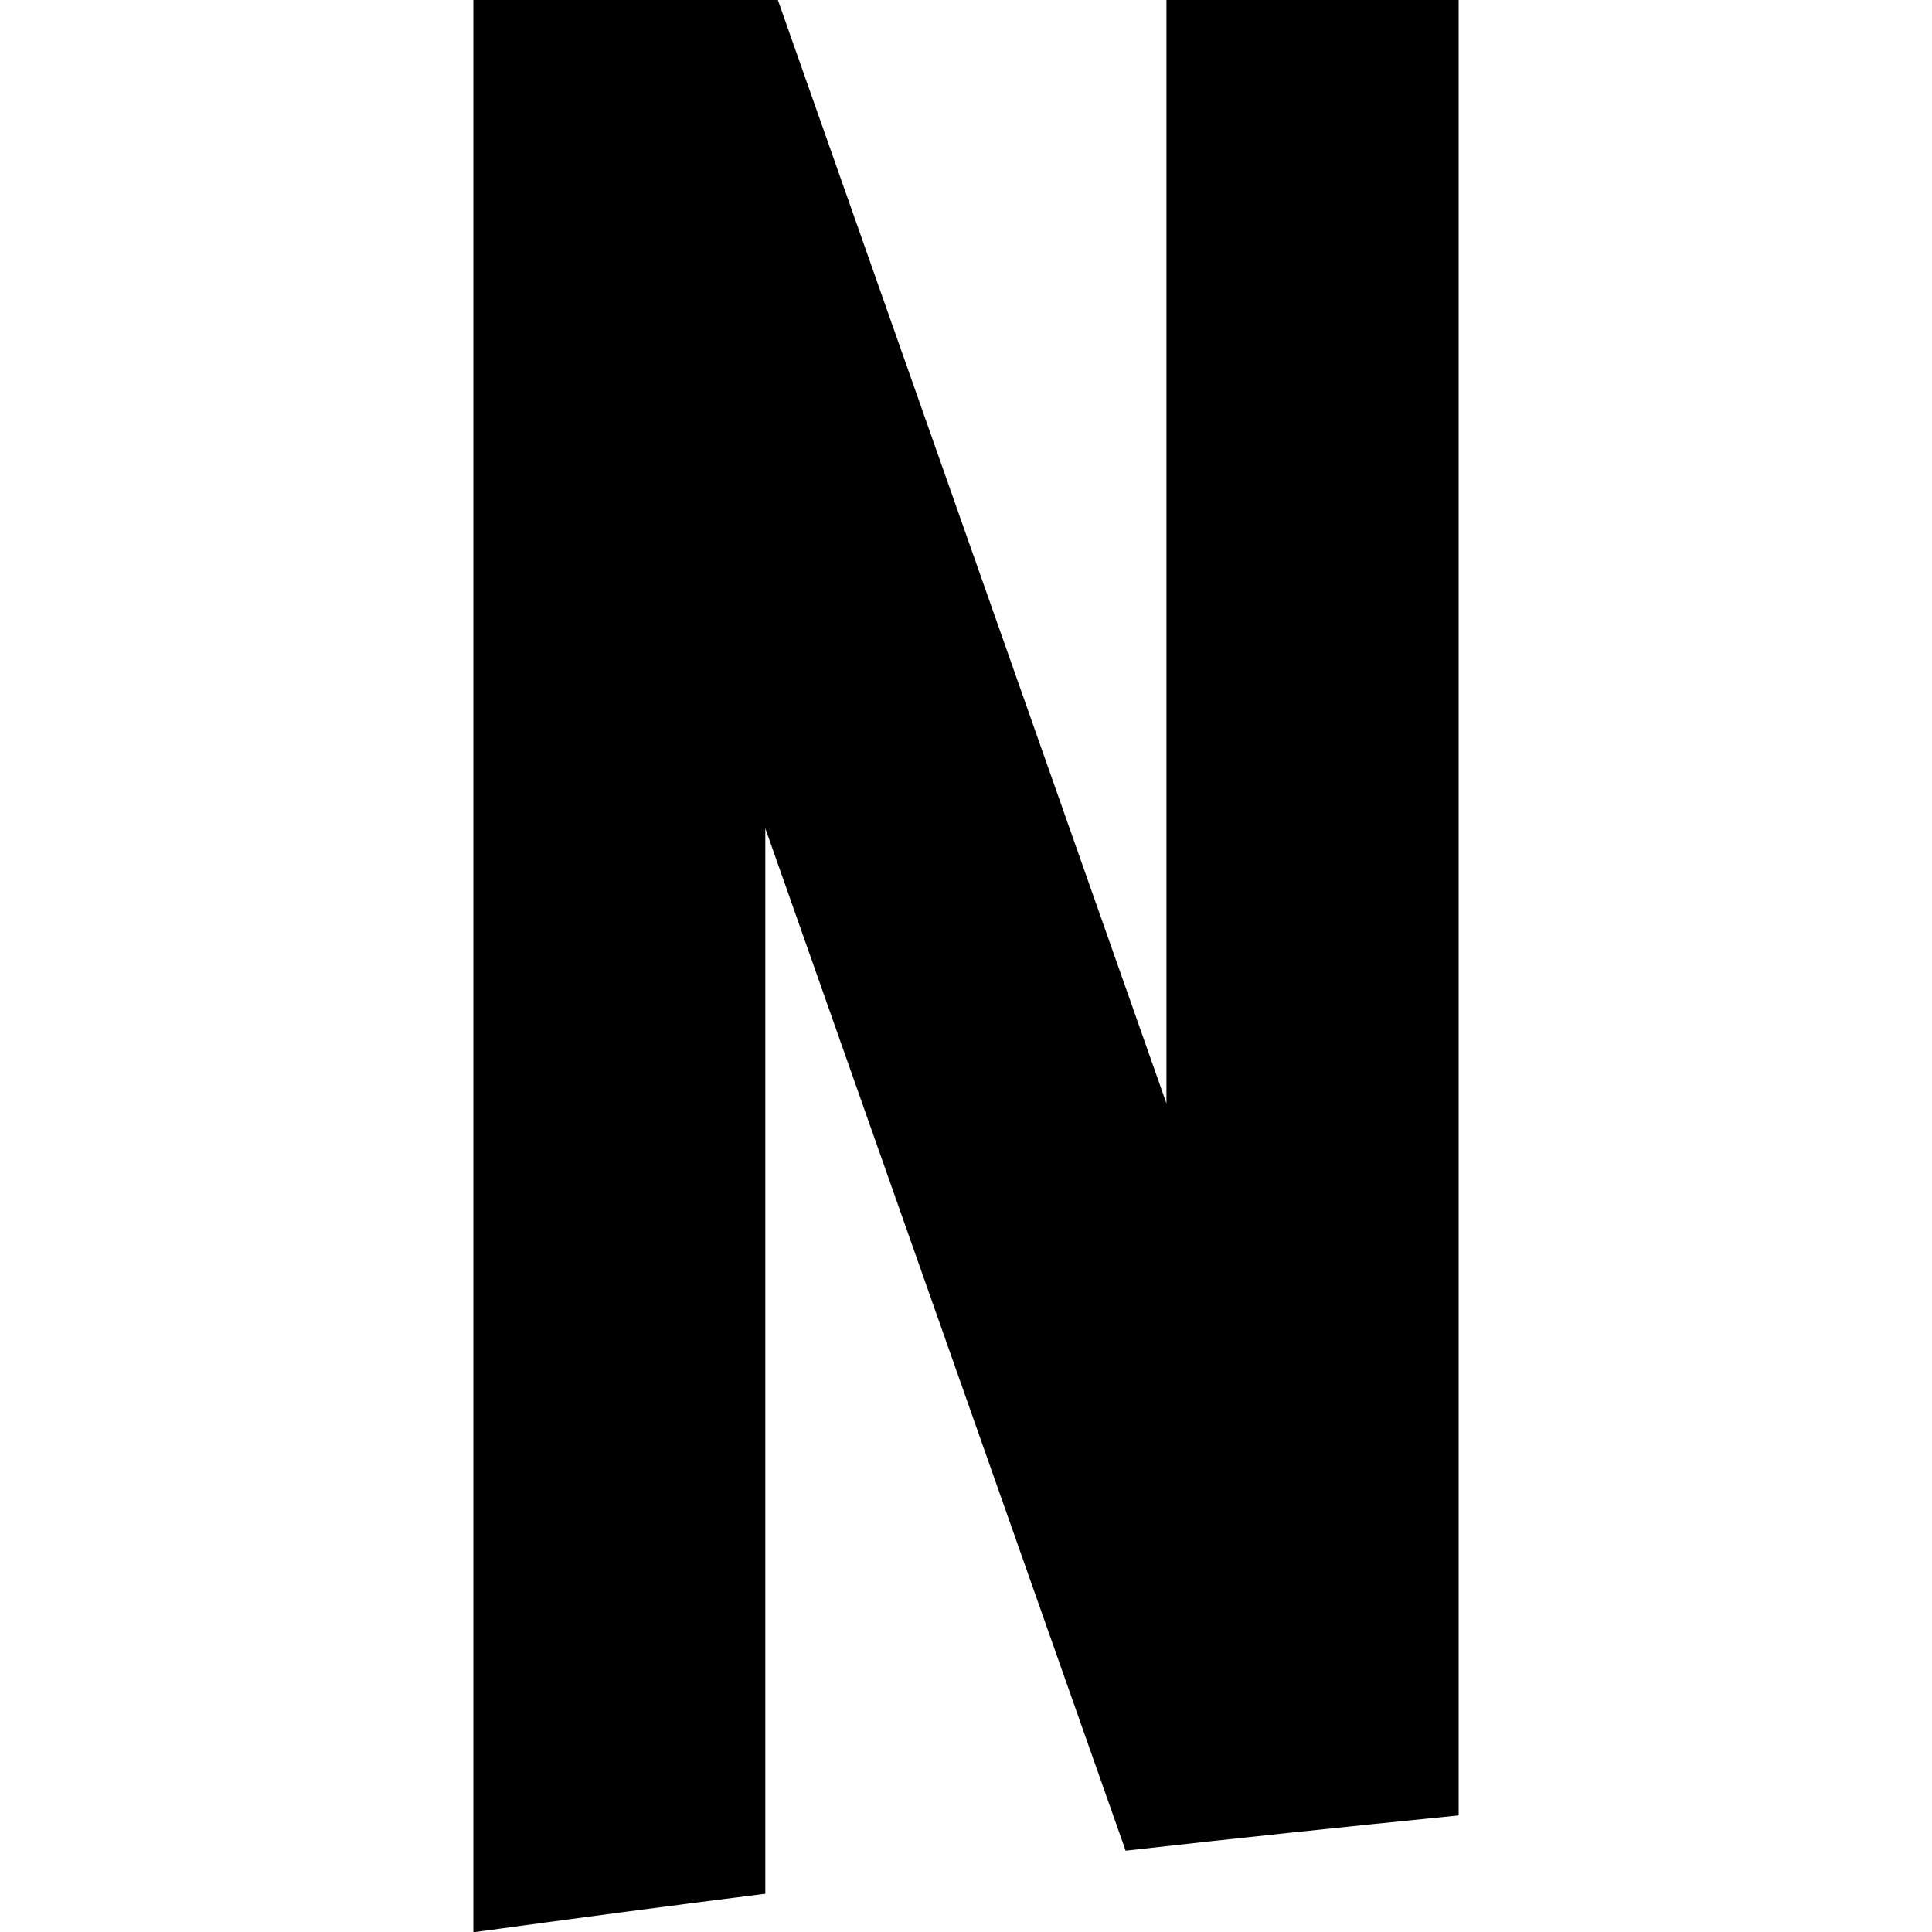
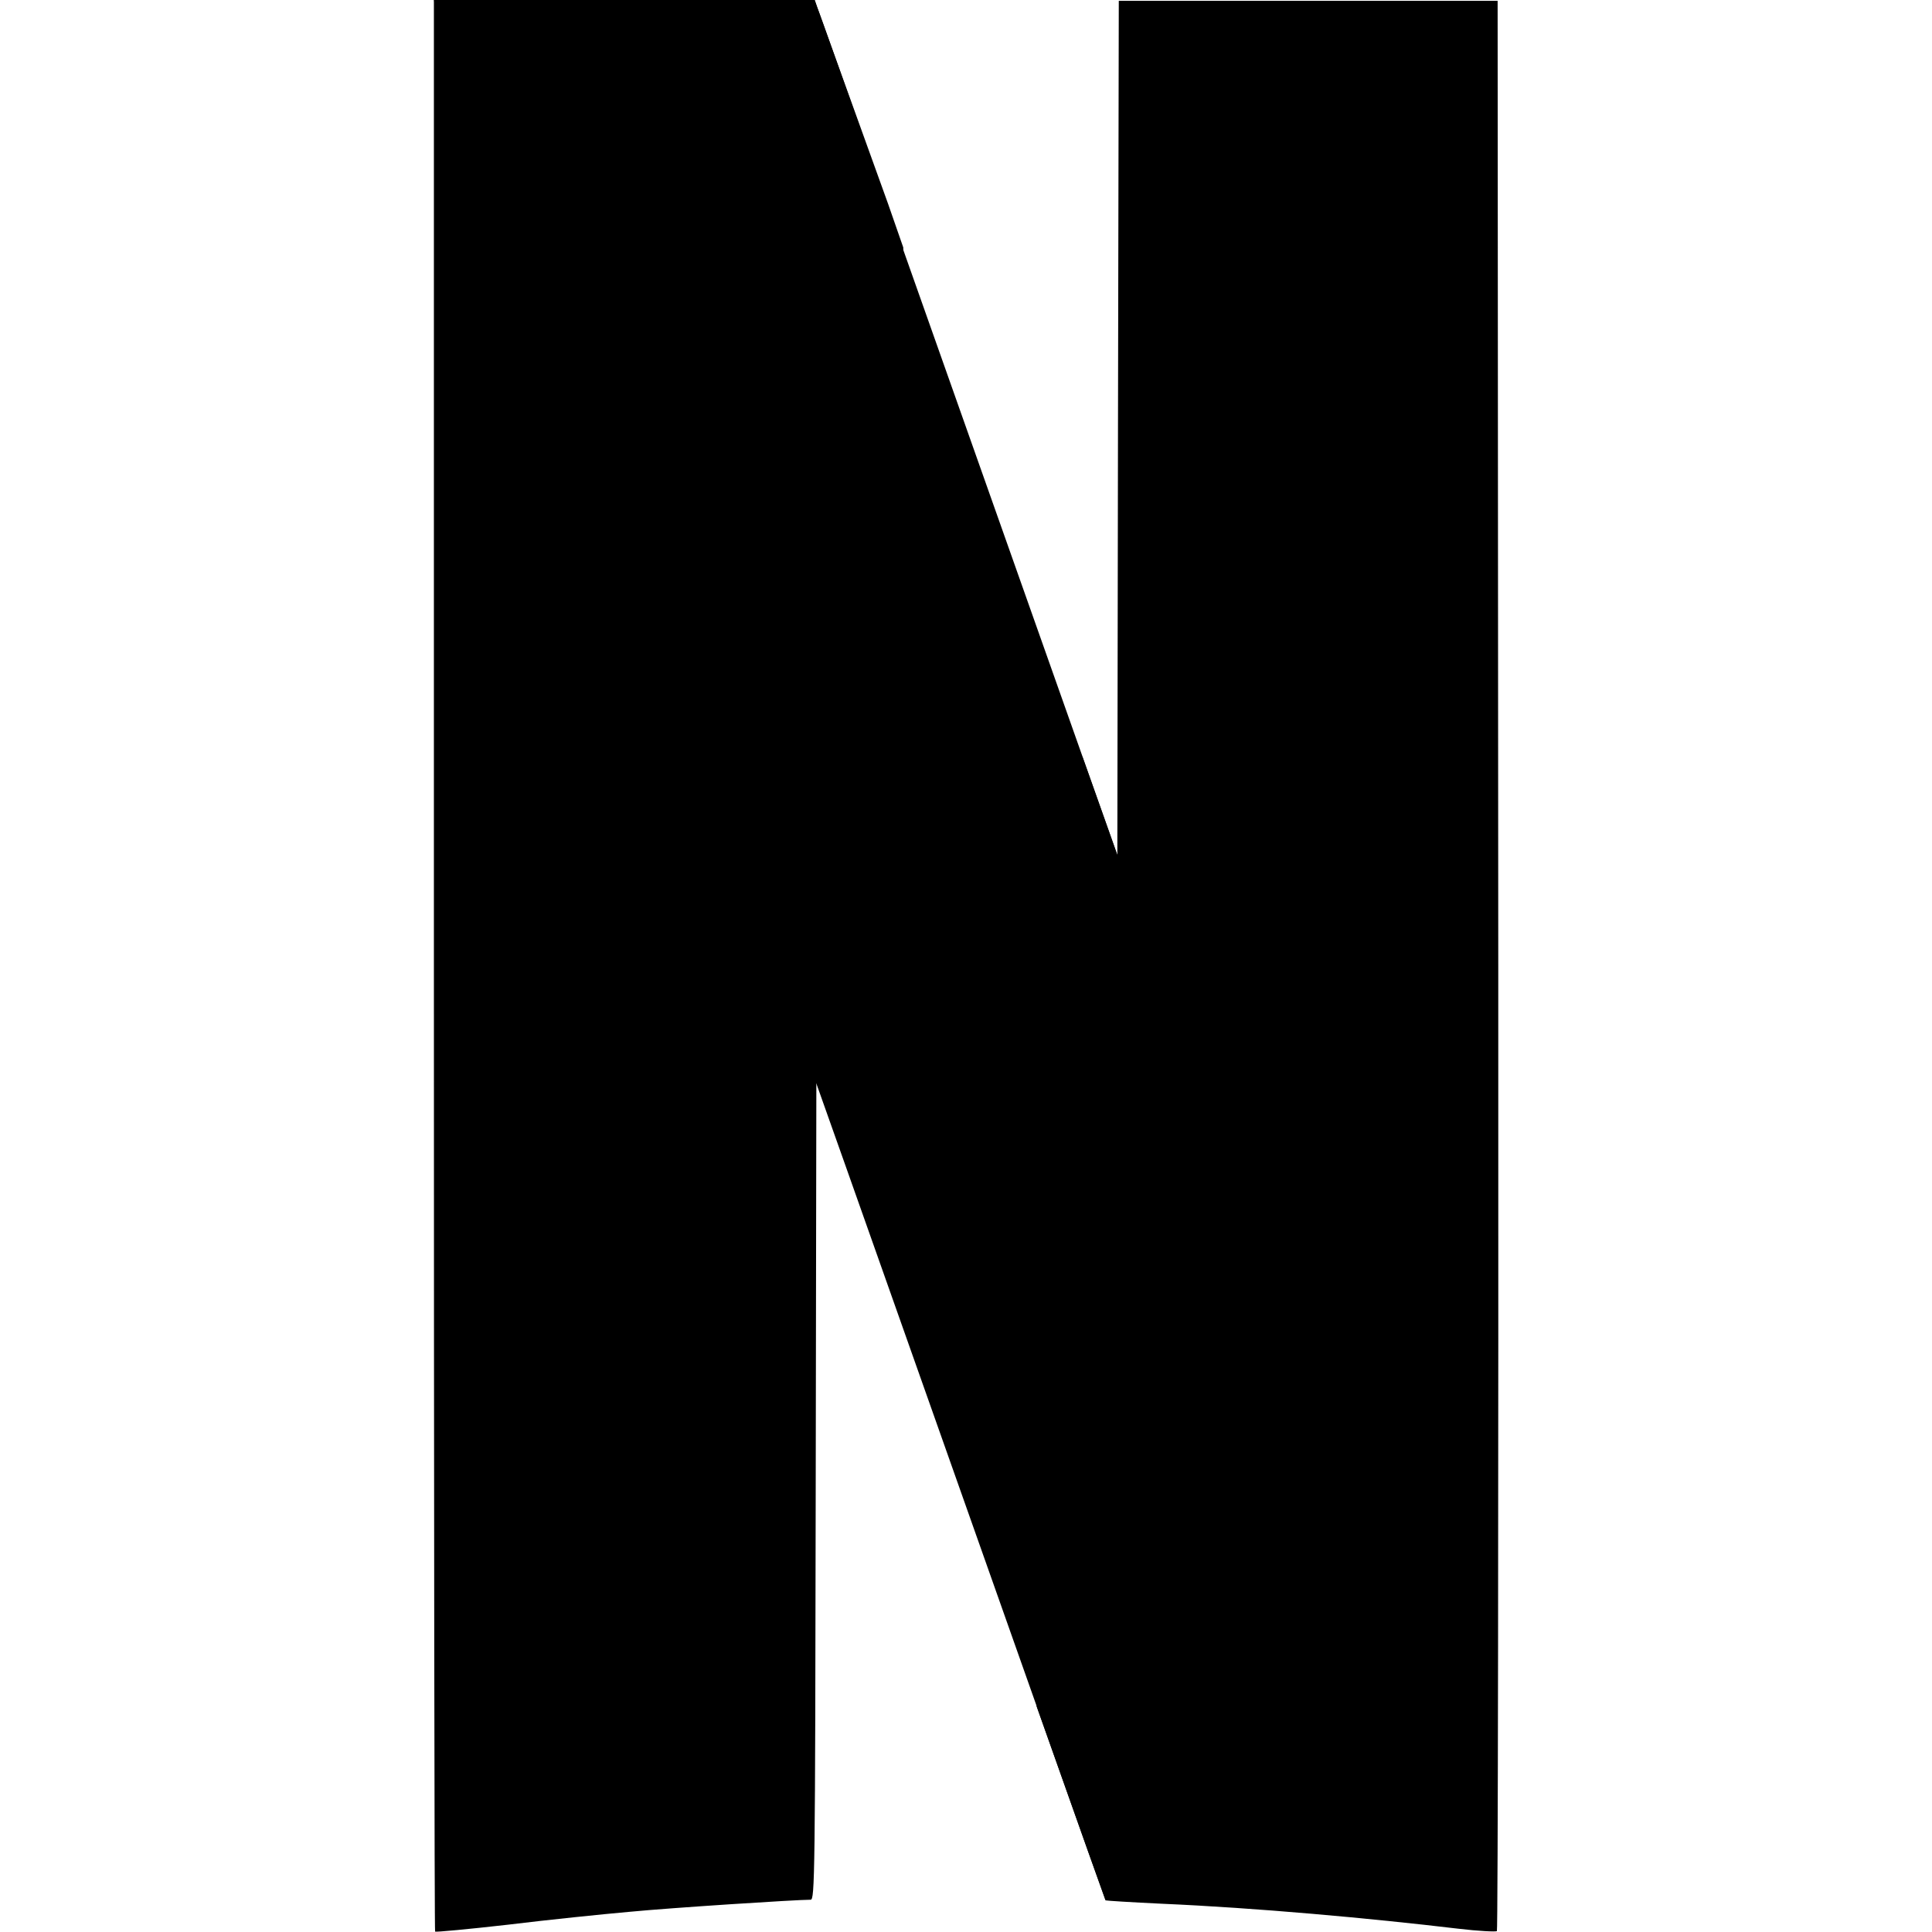
<svg xmlns="http://www.w3.org/2000/svg" aria-labelledby="simpleicons-netflix-icon" role="img" viewBox="0 0 24 24">
-   <path d="M9.507 23.525V10.29l4.476 12.7c1.377-.156 2.755-.3 4.137-.438V0h-3.63v13.707L9.663 0H5.88v24h.024c1.2-.164 2.401-.324 3.603-.475" />
+   <path d="M5.39.004l4.75 13.46v-.007l.376 1.06c2.088 5.908 3.21 9.075 3.216 9.082.004 0 .32.02.702.04 1.156.05 2.59.18 3.676.31.25.03.466.04.48.03l-4.71-13.36-.436-1.23-2.423-6.85c-.46-1.3-.85-2.408-.87-2.45L10.12 0H5.395z" />
+   <path d="M13.898.012l-.01 5.306-.008 5.306-.437-1.232V9.39l-.565 11.81c.555 1.567.852 2.403.855 2.407.004.004.32.024.702.042 1.157.05 2.59.18 3.68.31.25.03.467.04.48.03s.02-5.42.017-12.01L18.604.01h-4.706zM5.39.002v11.99c0 6.594.007 11.995.015 12.003s.416-.03.907-.086c.49-.06 1.17-.13 1.51-.16.518-.05 2.068-.15 2.248-.15.052 0 .056-.27.063-5.08l.008-5.08.38 1.06.13.376.57-11.8-.19-.546-.88-2.44-.03-.087H5.39z" />
</svg>
